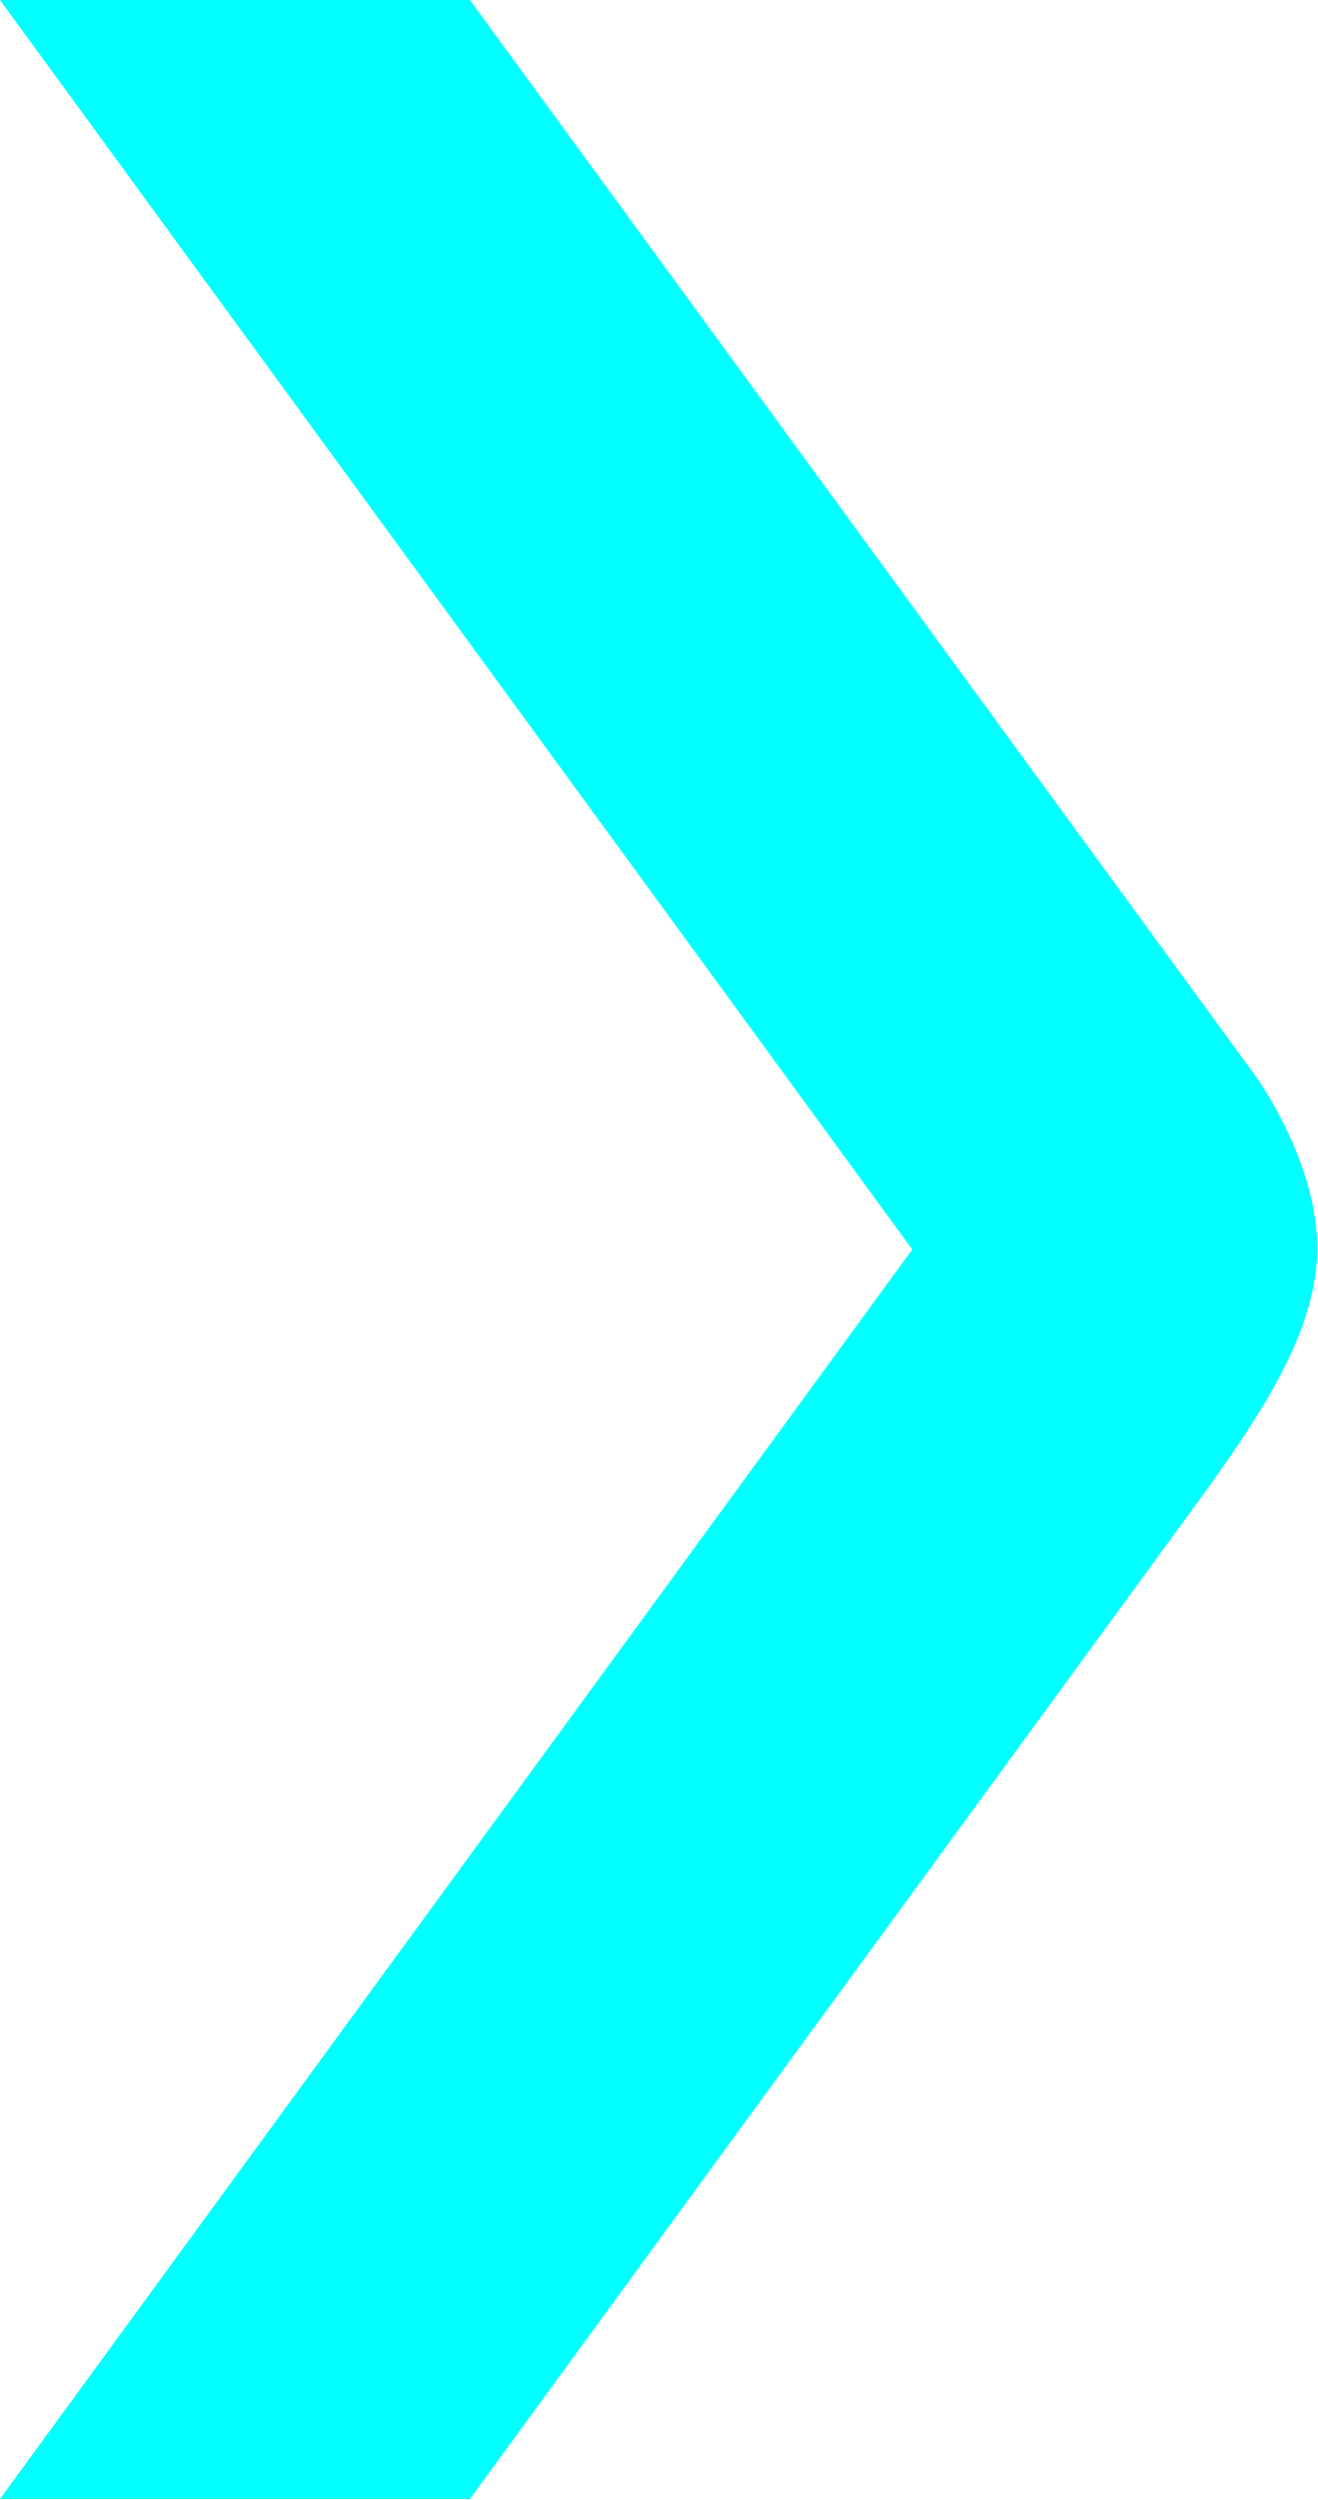
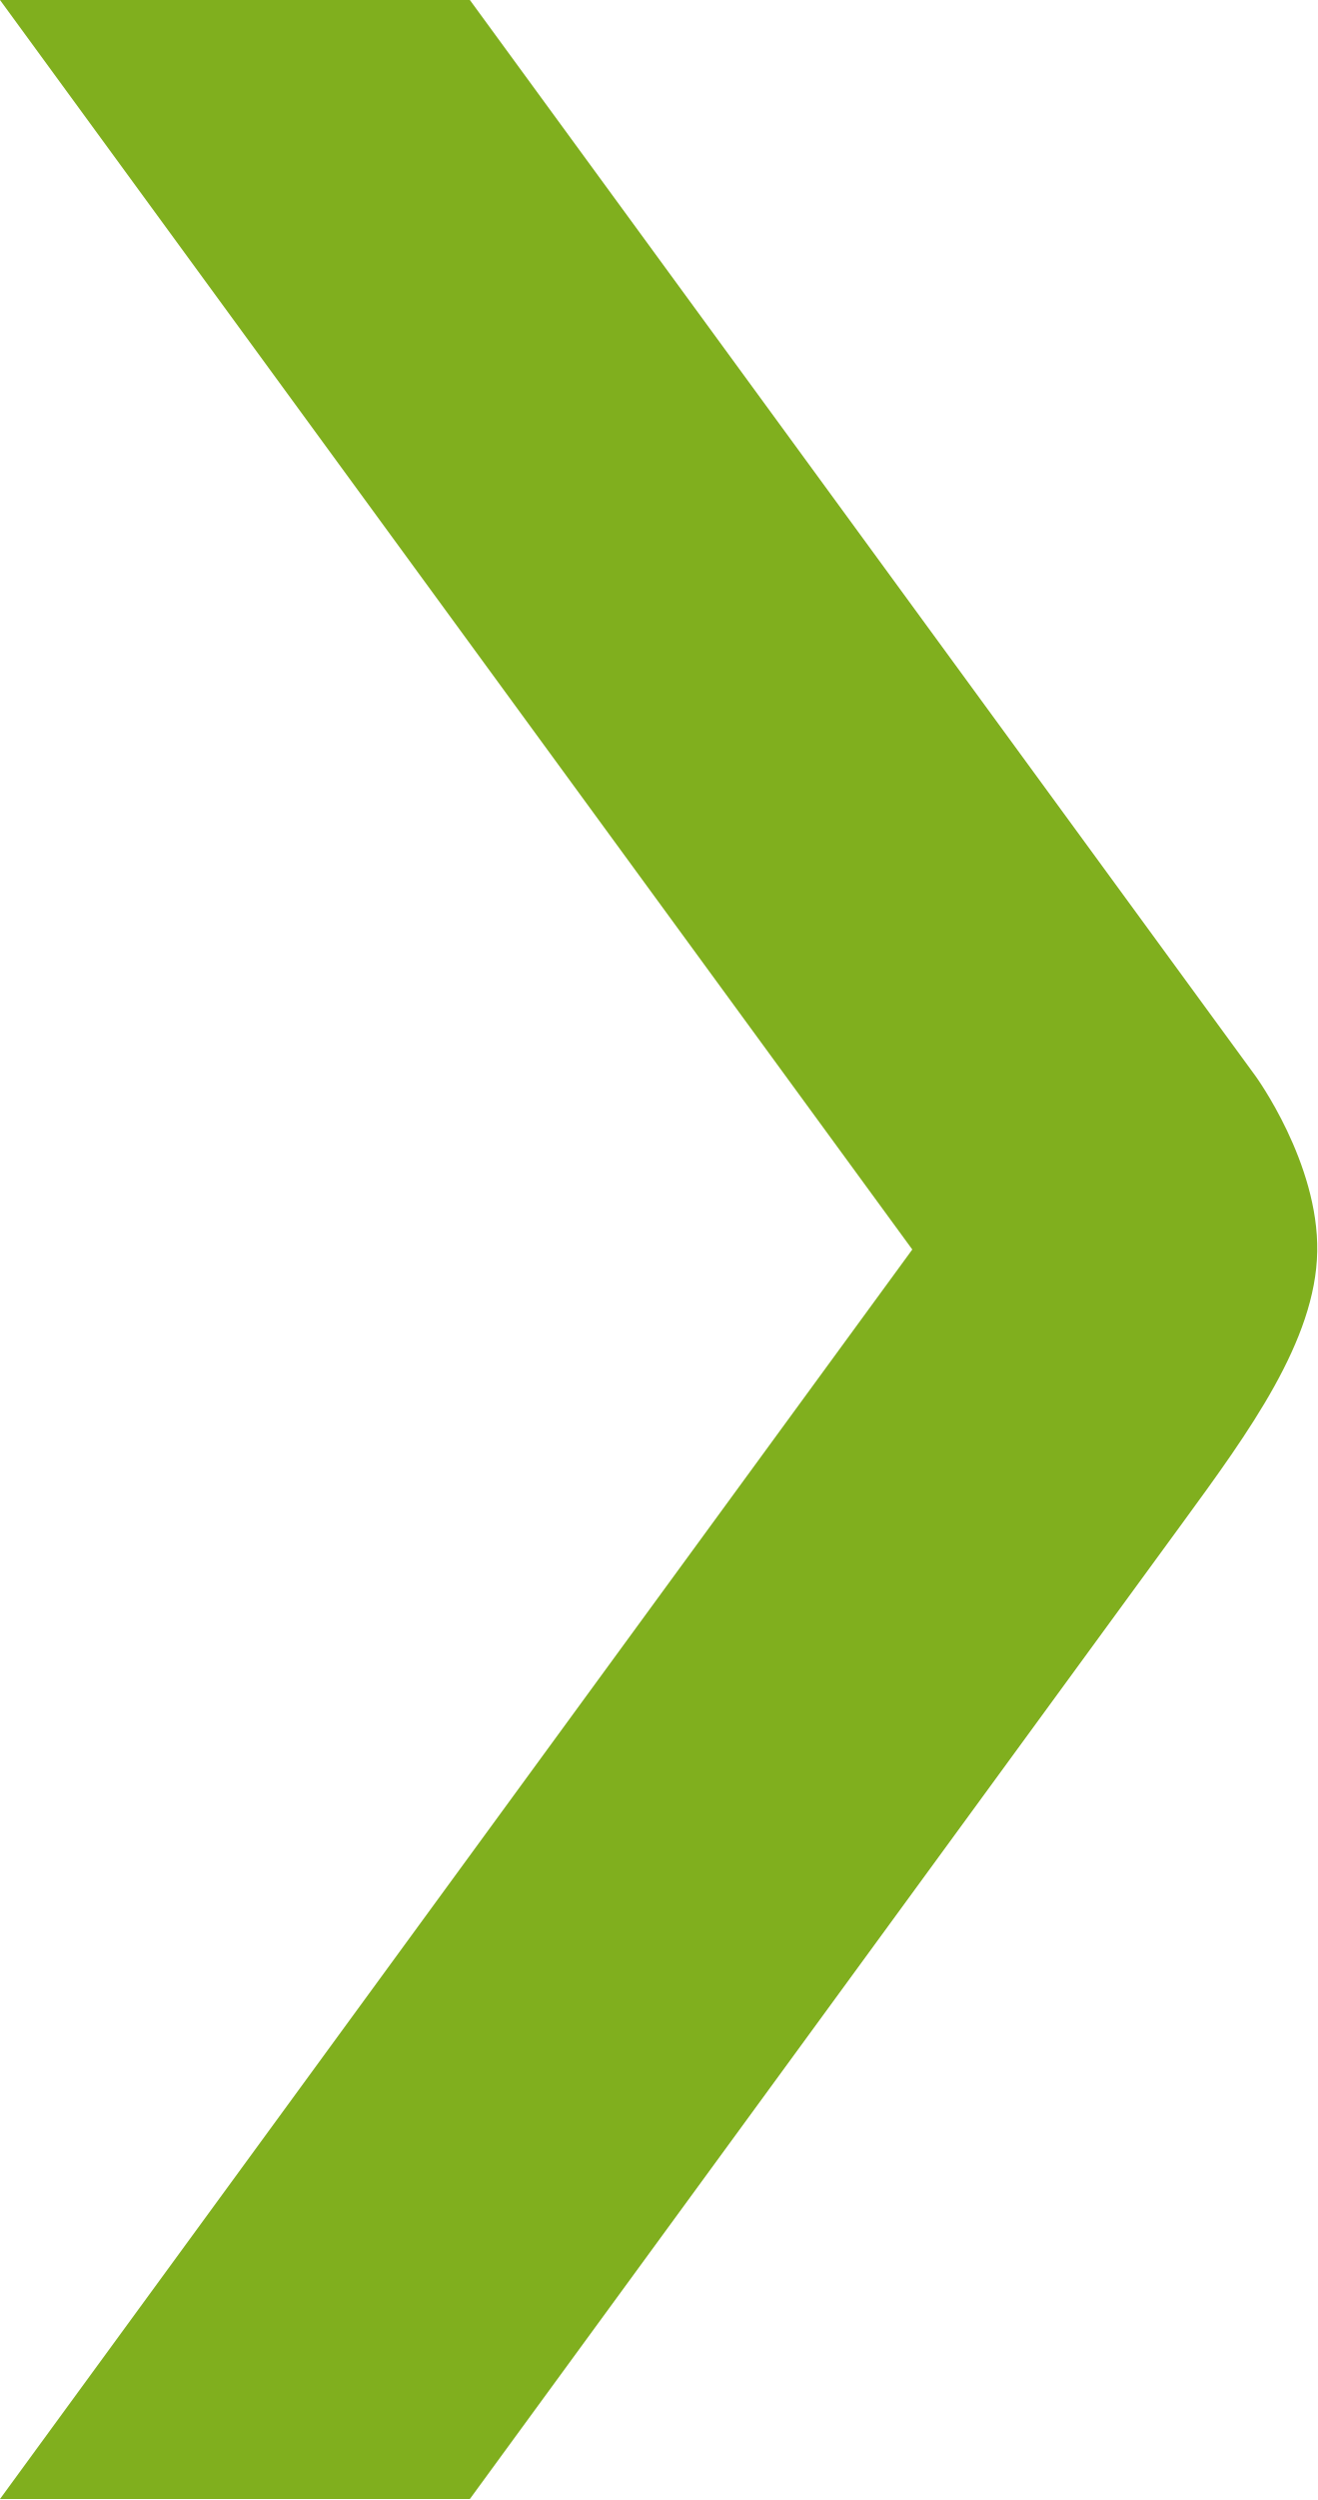
<svg xmlns="http://www.w3.org/2000/svg" width="85.862mm" height="162.834mm" viewBox="0 0 85.862 162.834" version="1.1" id="svg1">
  <defs id="defs1">
    </defs>
  <g id="layer1" transform="translate(-70.21188,-30.96987)">
-     <path id="rect1" style="fill:#00ffff;fill-opacity:0.997;stroke-width:1.962" d="m 156.072,112.53 c -0.104,5.792 -4.437,11.727 -8.772,17.662 l -0.008,0.011 -46.452,63.6 H 70.212 L 129.678,112.387 70.212,30.97 h 30.628 l 51.208,70.11 8.2e-4,0.002 c 0.006,0.008 4.128,5.656 4.024,11.448 z" />
+     <path id="rect1" style="fill:#80af1e;fill-opacity:0.997;stroke-width:1.962" d="m 156.072,112.53 c -0.104,5.792 -4.437,11.727 -8.772,17.662 l -0.008,0.011 -46.452,63.6 H 70.212 L 129.678,112.387 70.212,30.97 h 30.628 l 51.208,70.11 8.2e-4,0.002 c 0.006,0.008 4.128,5.656 4.024,11.448 z" />
  </g>
</svg>
